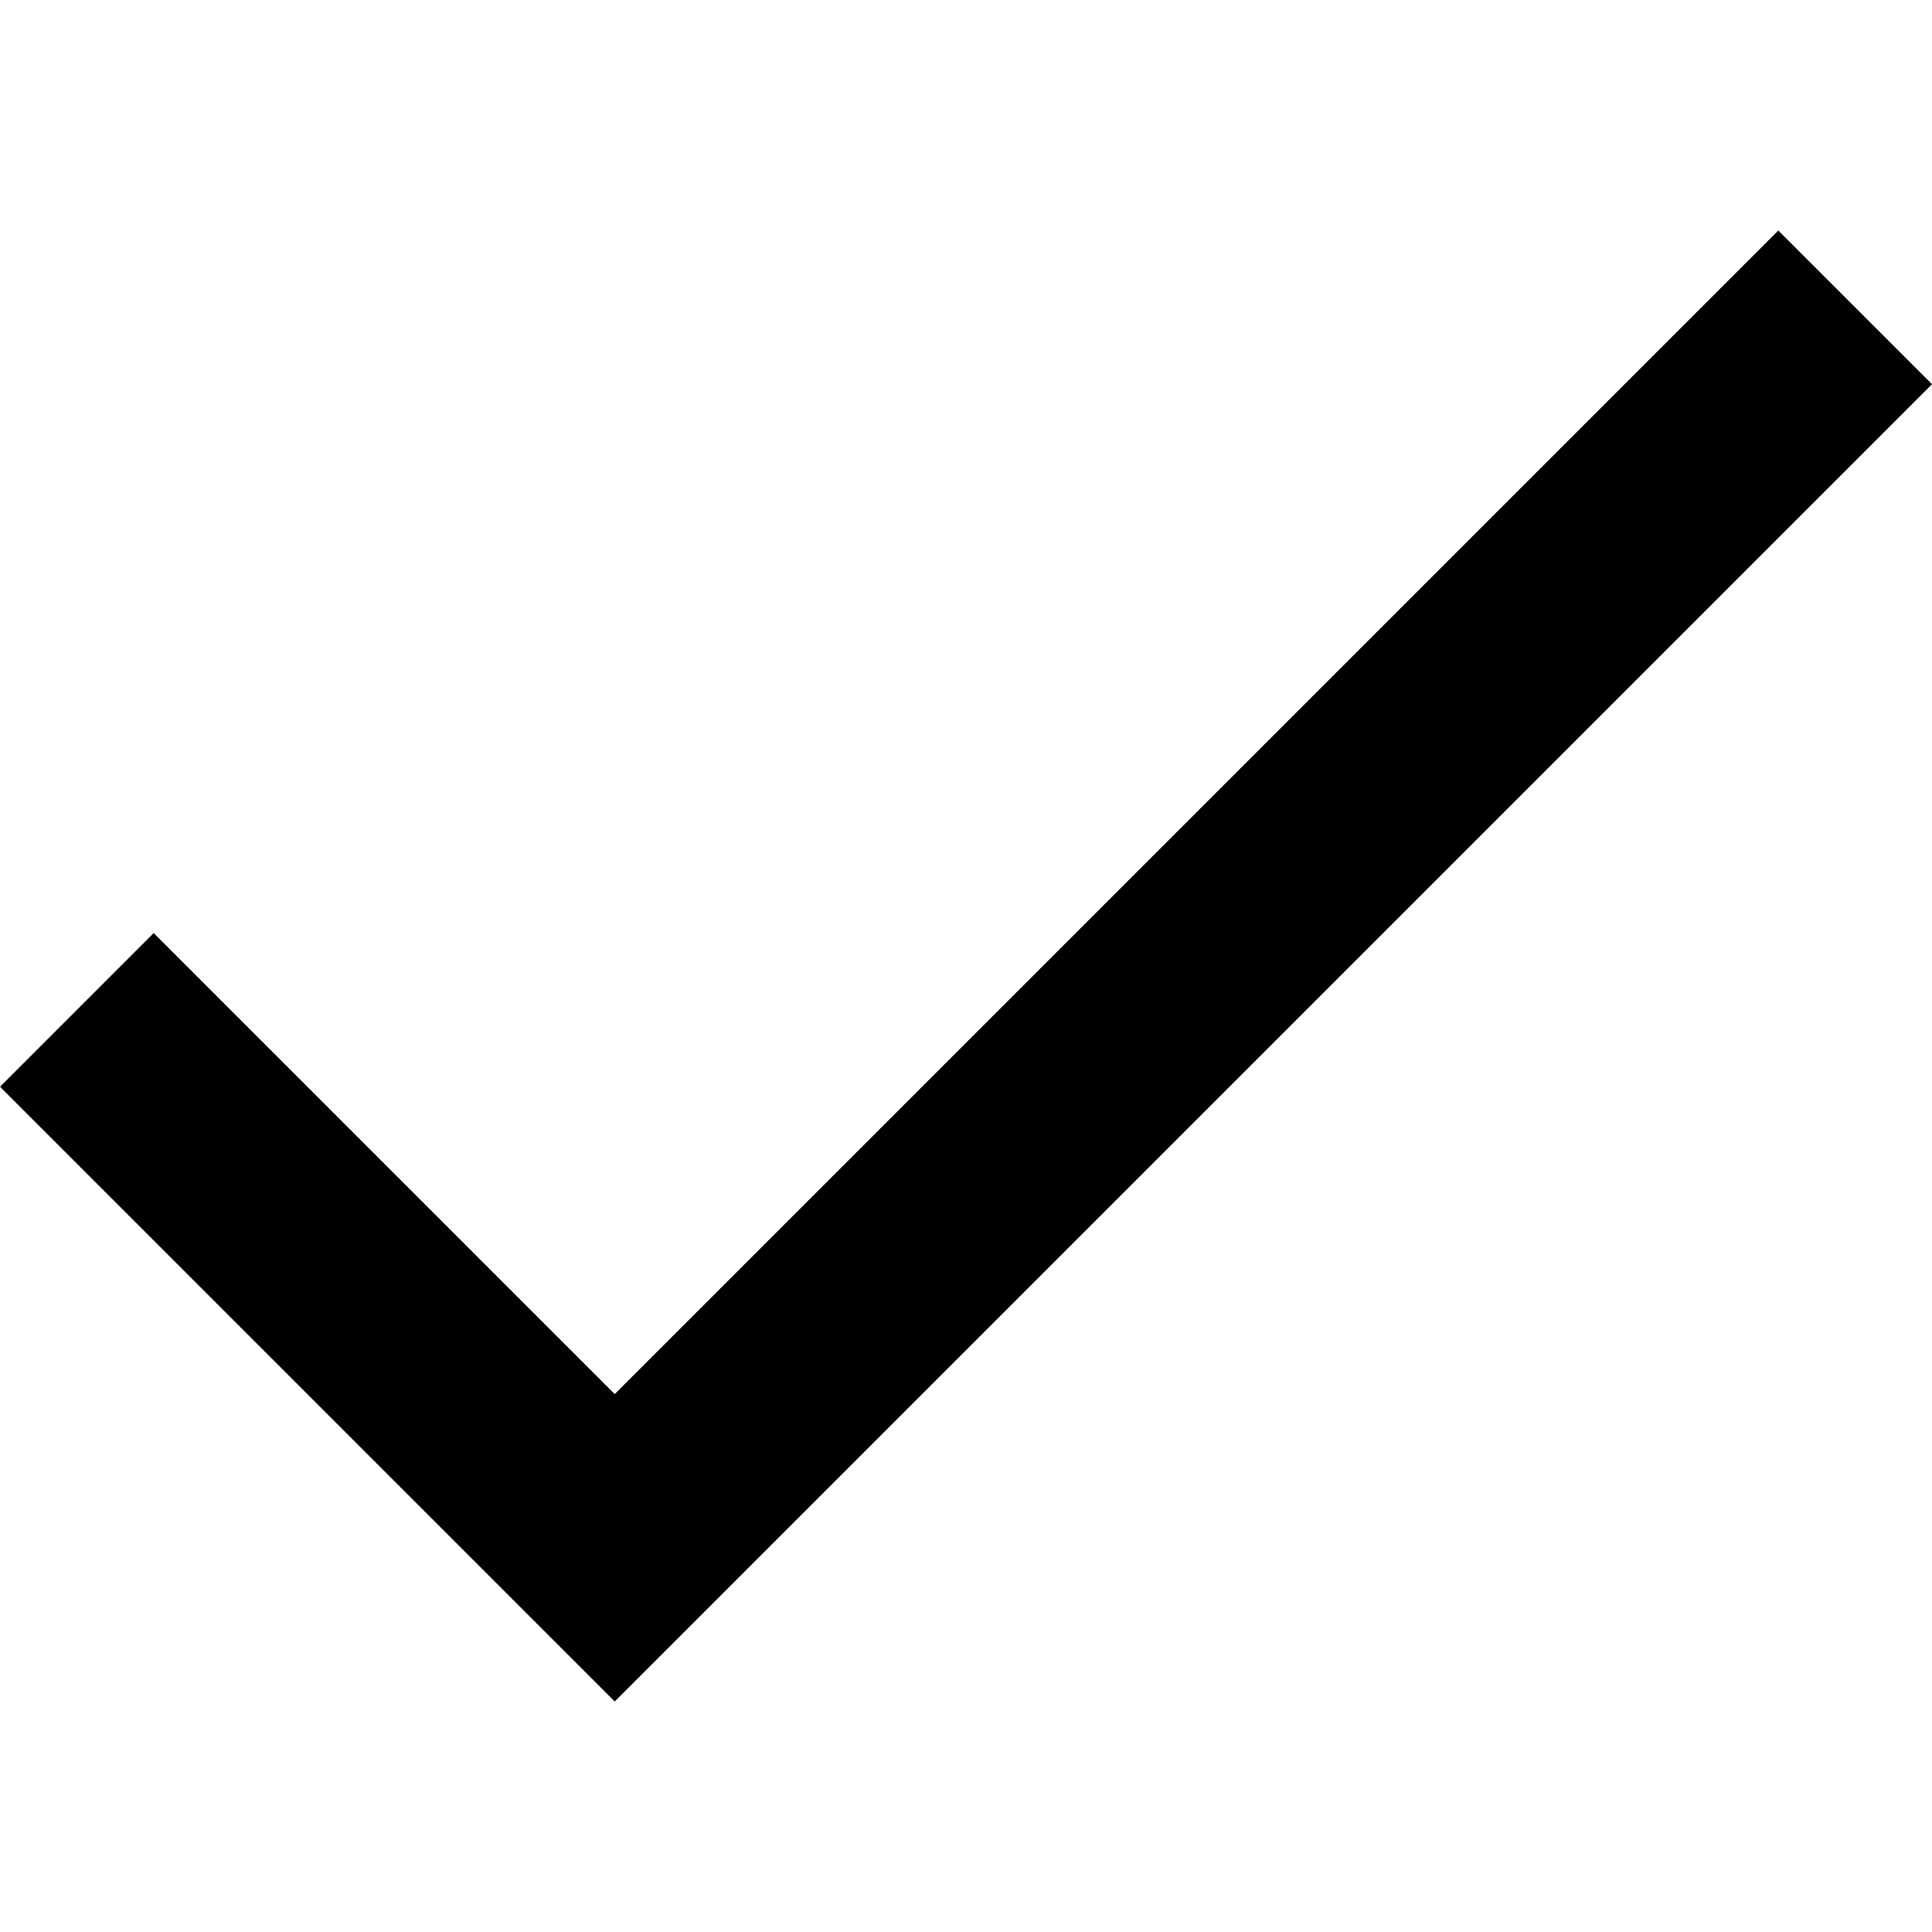
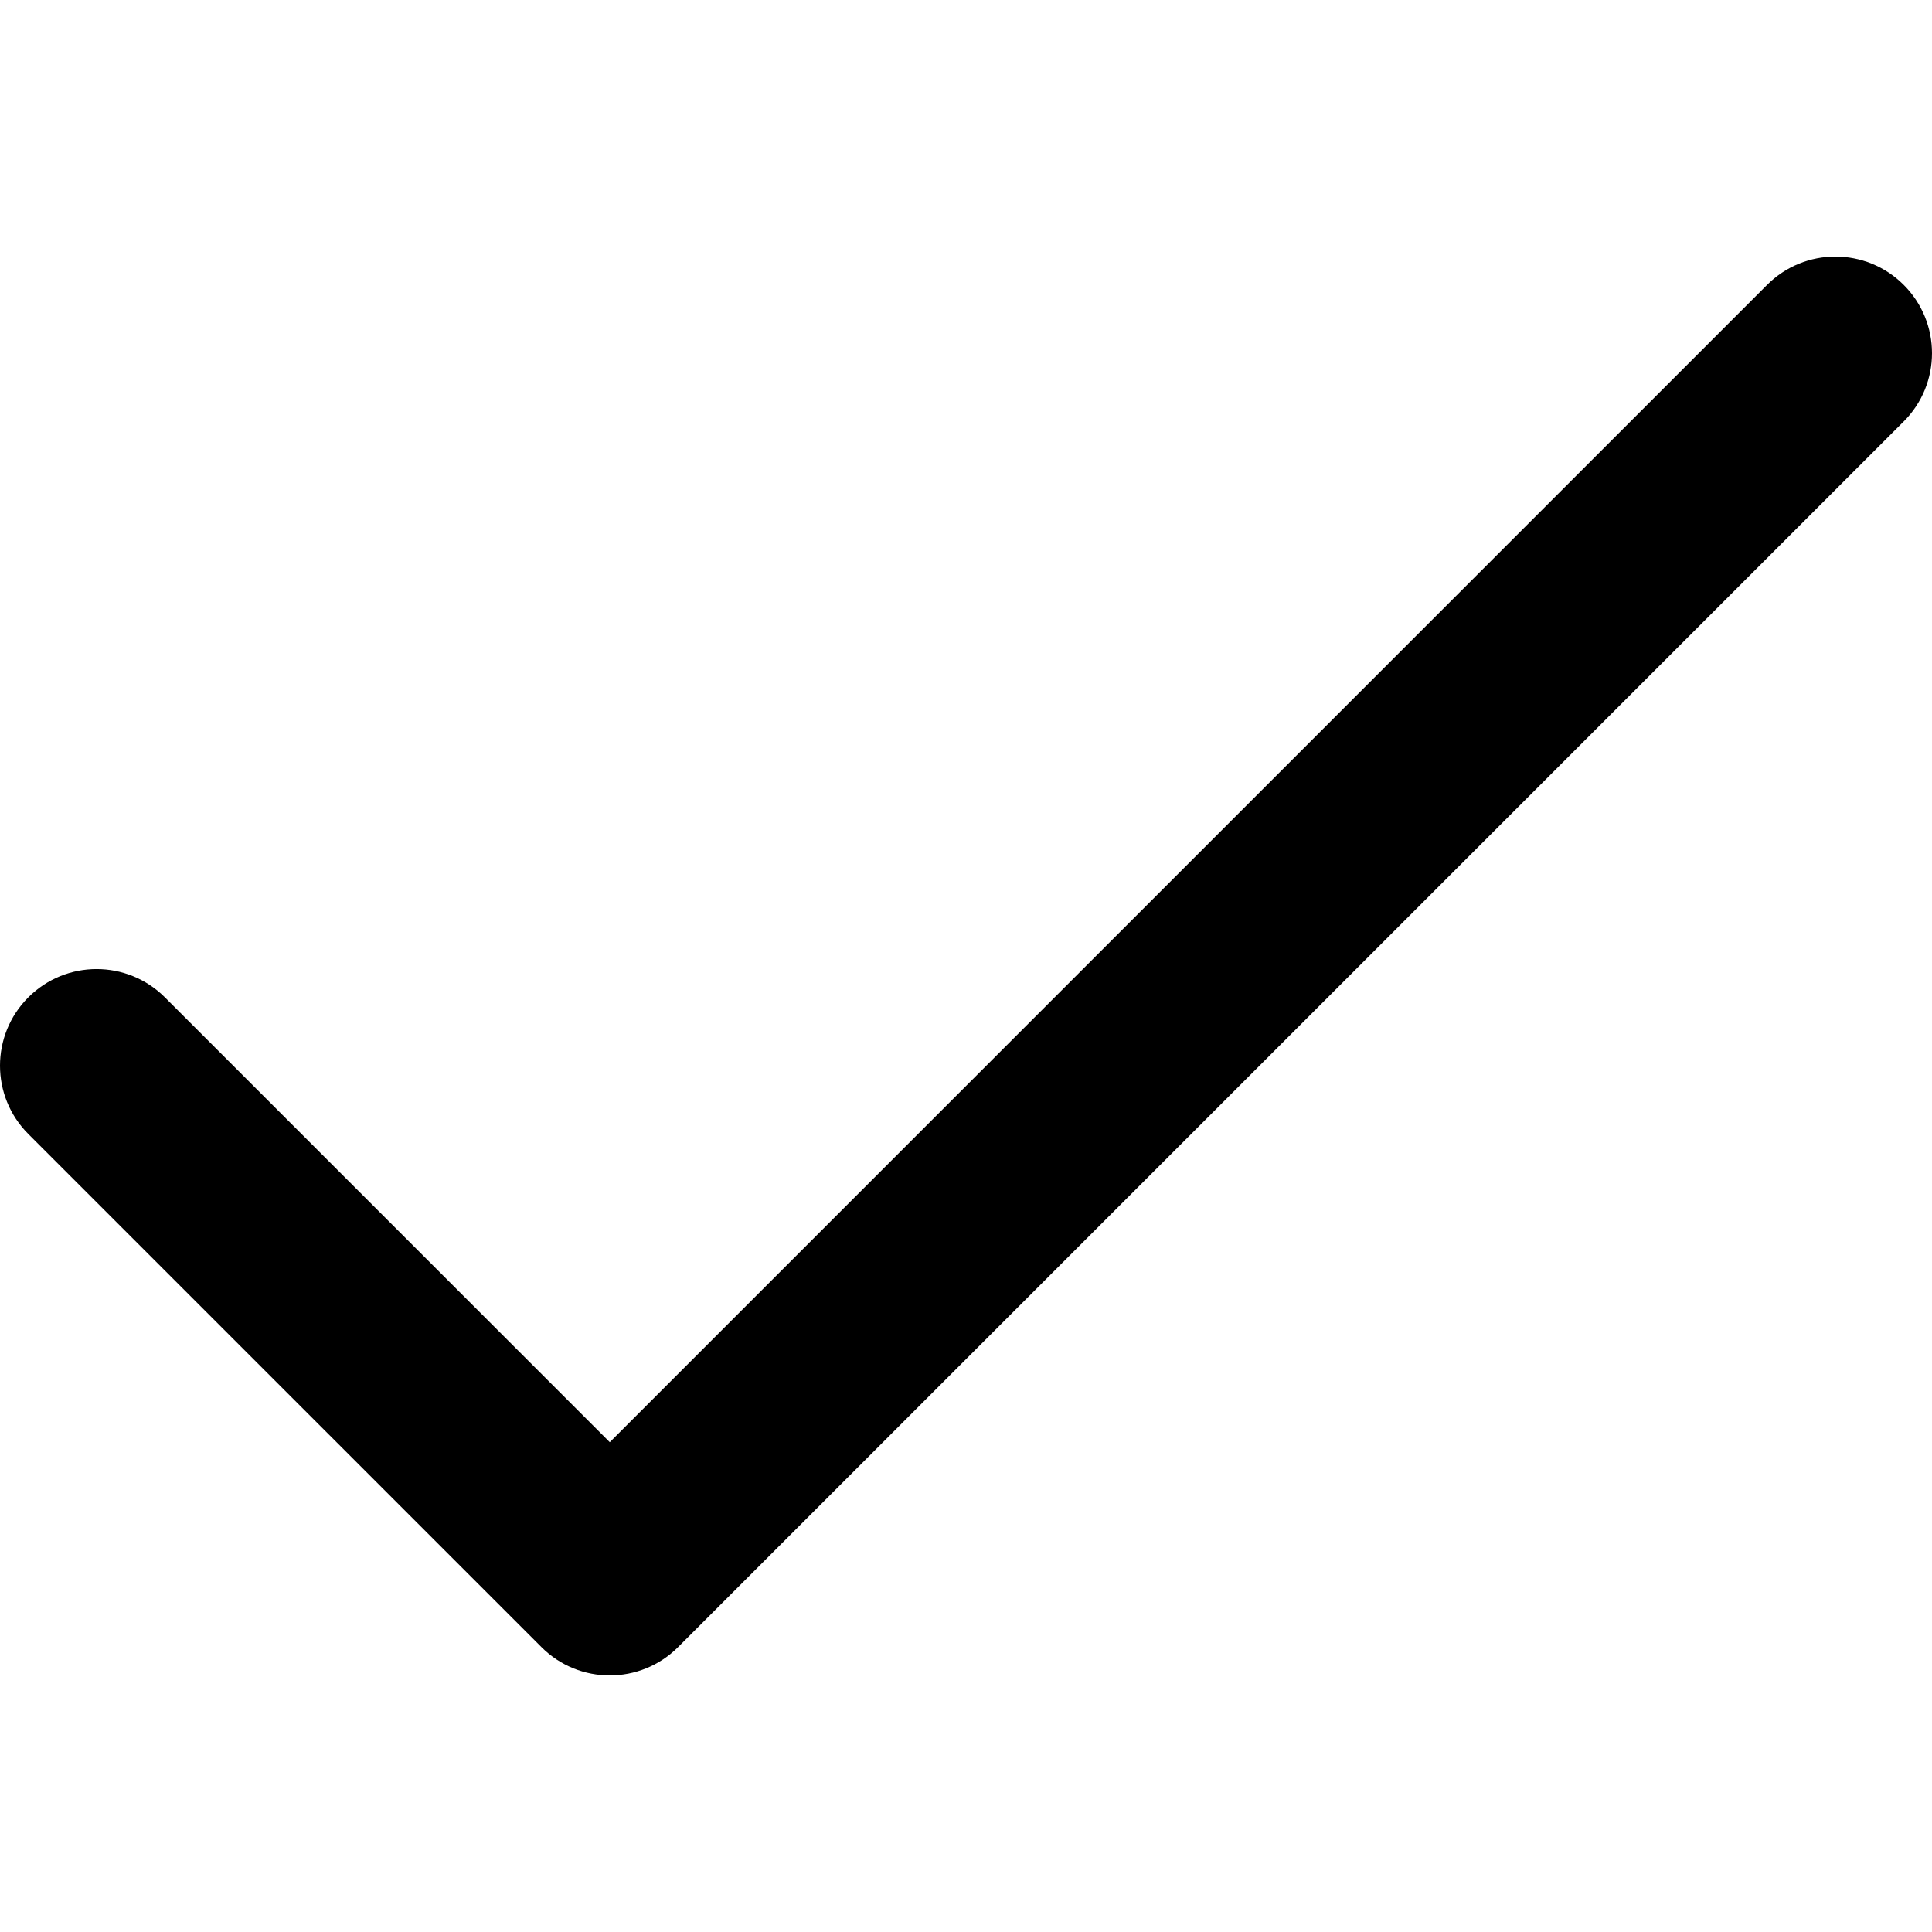
- <svg xmlns="http://www.w3.org/2000/svg" version="1.1" id="Capa_1" x="0px" y="0px" width="448.8px" height="448.8px" viewBox="0 0 448.8 448.8" style="enable-background:new 0 0 448.8 448.8;" xml:space="preserve">
+ <svg xmlns="http://www.w3.org/2000/svg" version="1.1" id="Layer_1" x="0px" y="0px" viewBox="0 0 512 512" style="enable-background:new 0 0 512 512;" xml:space="preserve">
  <g>
-     <g id="check">
-       <polygon points="142.8,323.85 35.7,216.75 0,252.45 142.8,395.25 448.8,89.25 413.1,53.55   " />
+     <g>
+       <path d="M504.502,75.496c-9.997-9.998-26.205-9.998-36.204,0L161.594,382.203L43.702,264.311c-9.997-9.998-26.205-9.997-36.204,0    c-9.998,9.997-9.998,26.205,0,36.203l135.994,135.992c9.994,9.997,26.214,9.99,36.204,0L504.502,111.7    C514.5,101.703,514.499,85.494,504.502,75.496z" />
    </g>
  </g>
  <g>
</g>
  <g>
</g>
  <g>
</g>
  <g>
</g>
  <g>
</g>
  <g>
</g>
  <g>
</g>
  <g>
</g>
  <g>
</g>
  <g>
</g>
  <g>
</g>
  <g>
</g>
  <g>
</g>
  <g>
</g>
  <g>
</g>
</svg>
